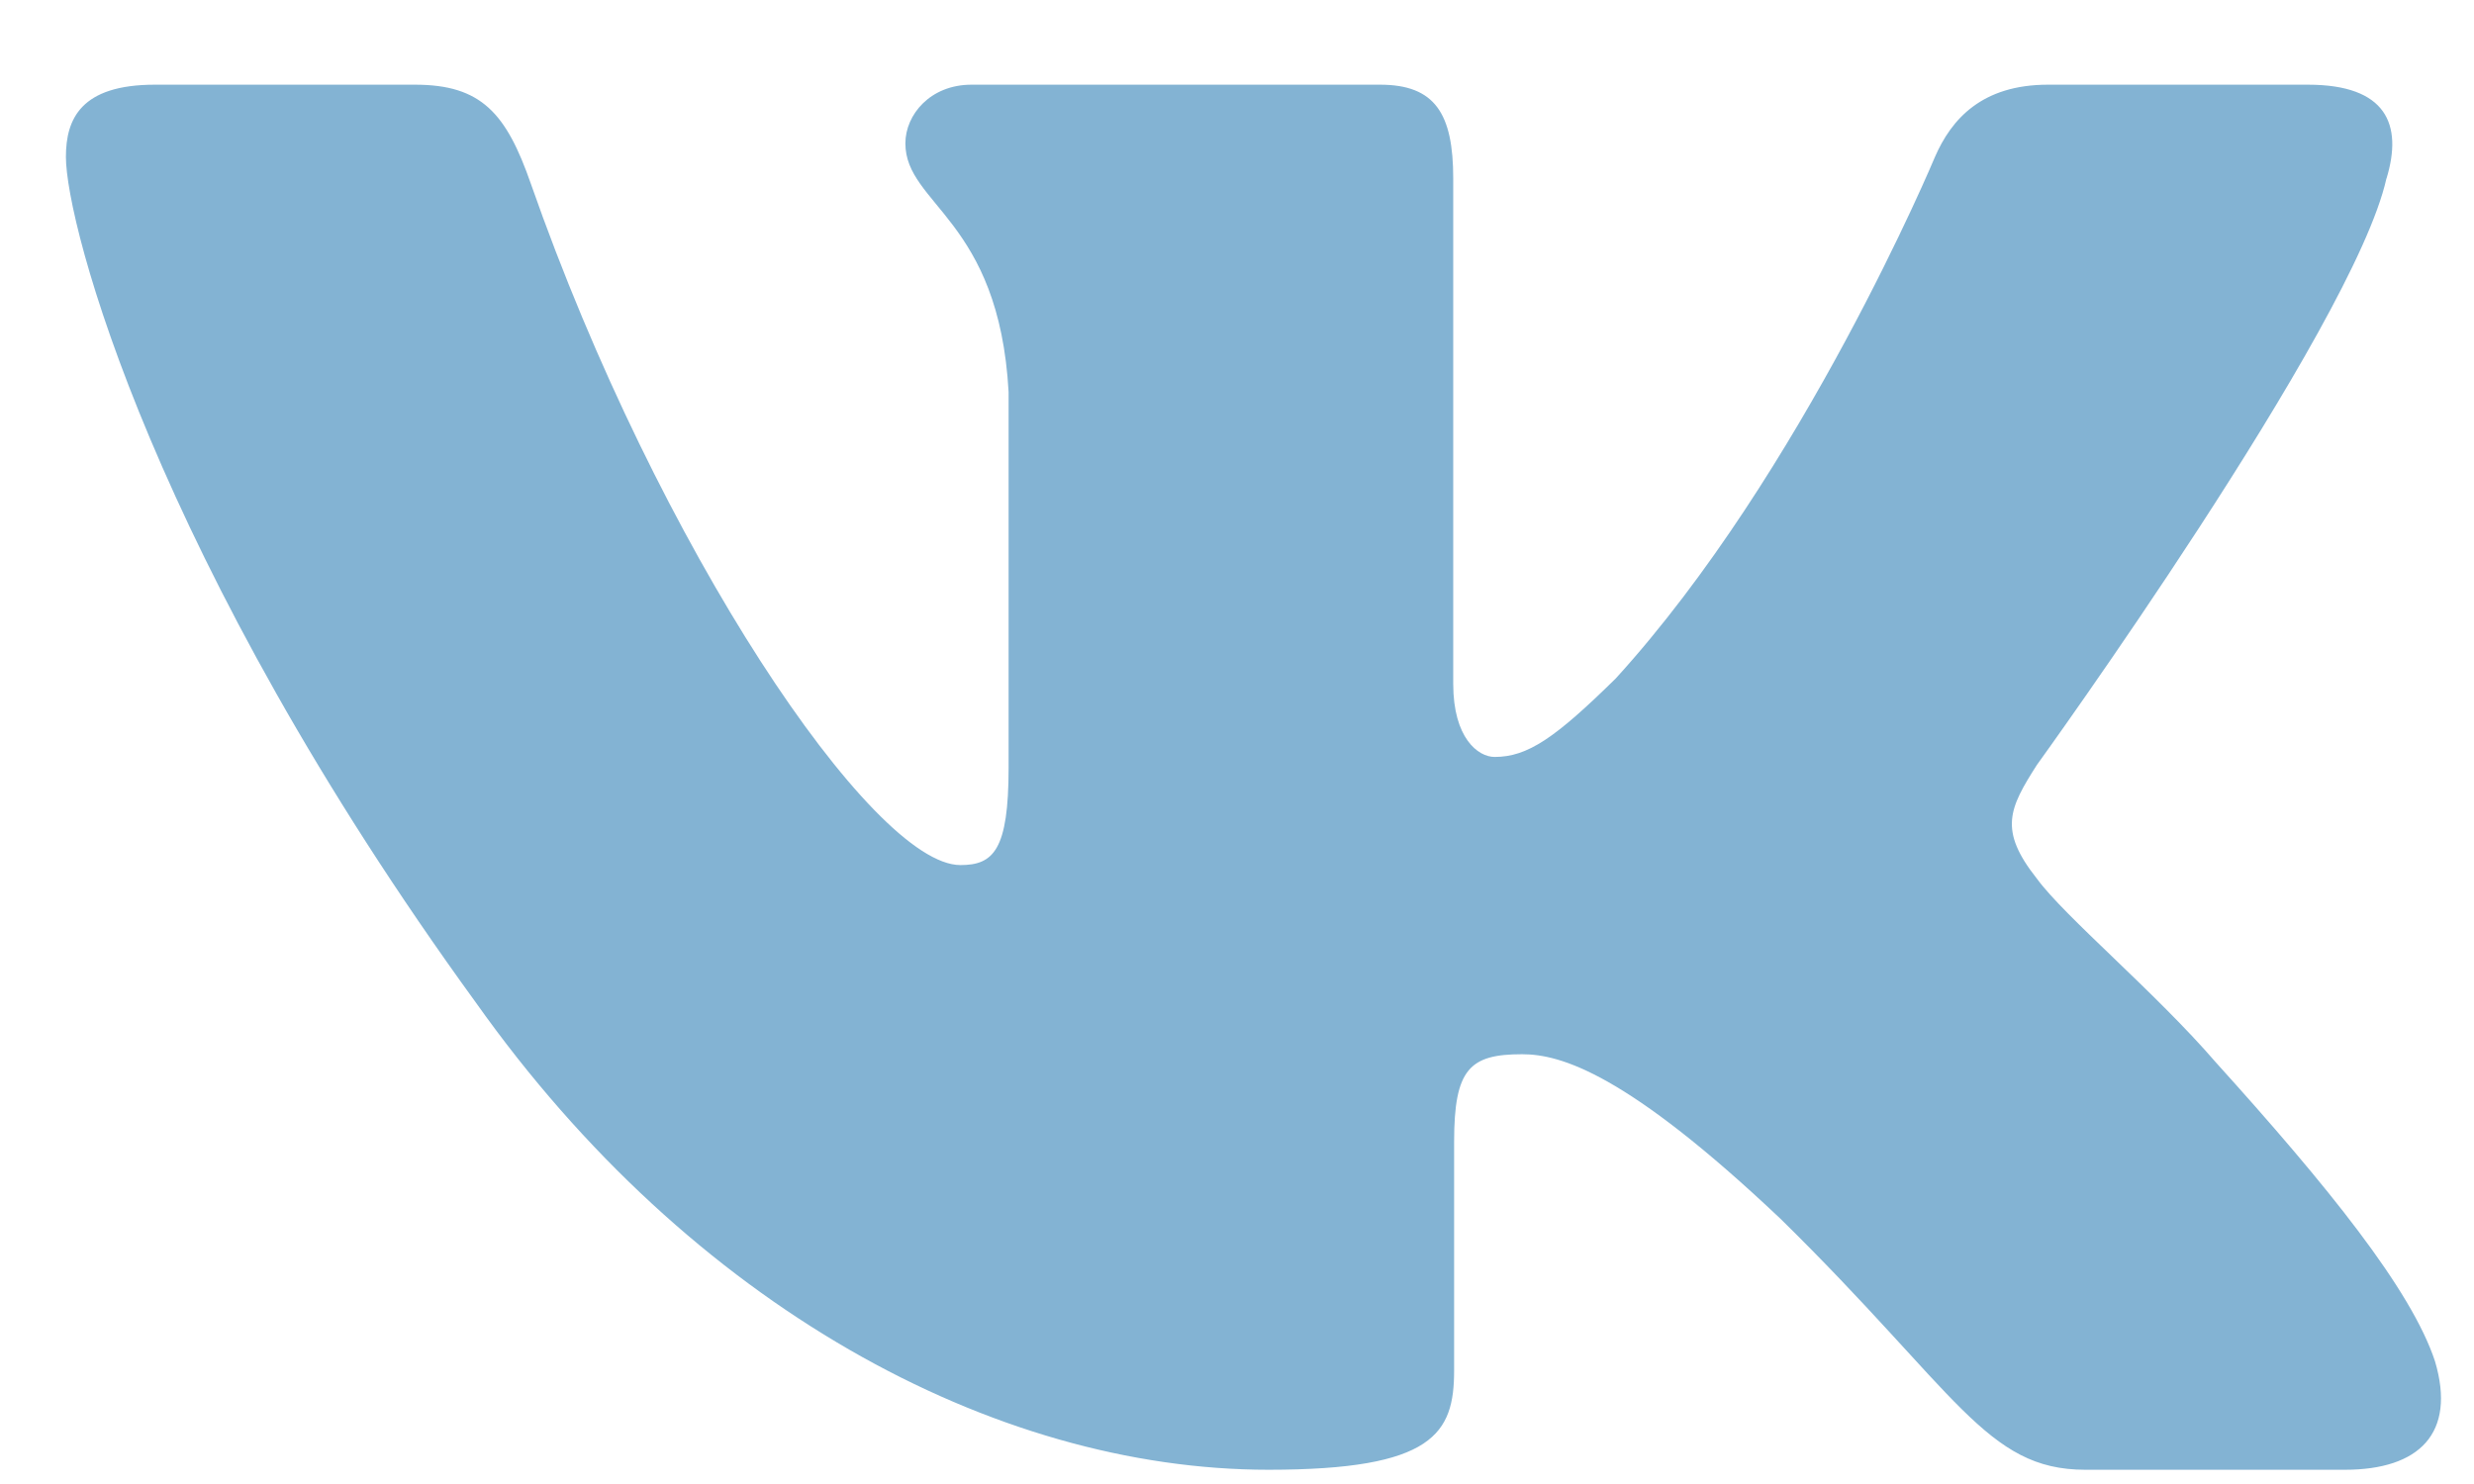
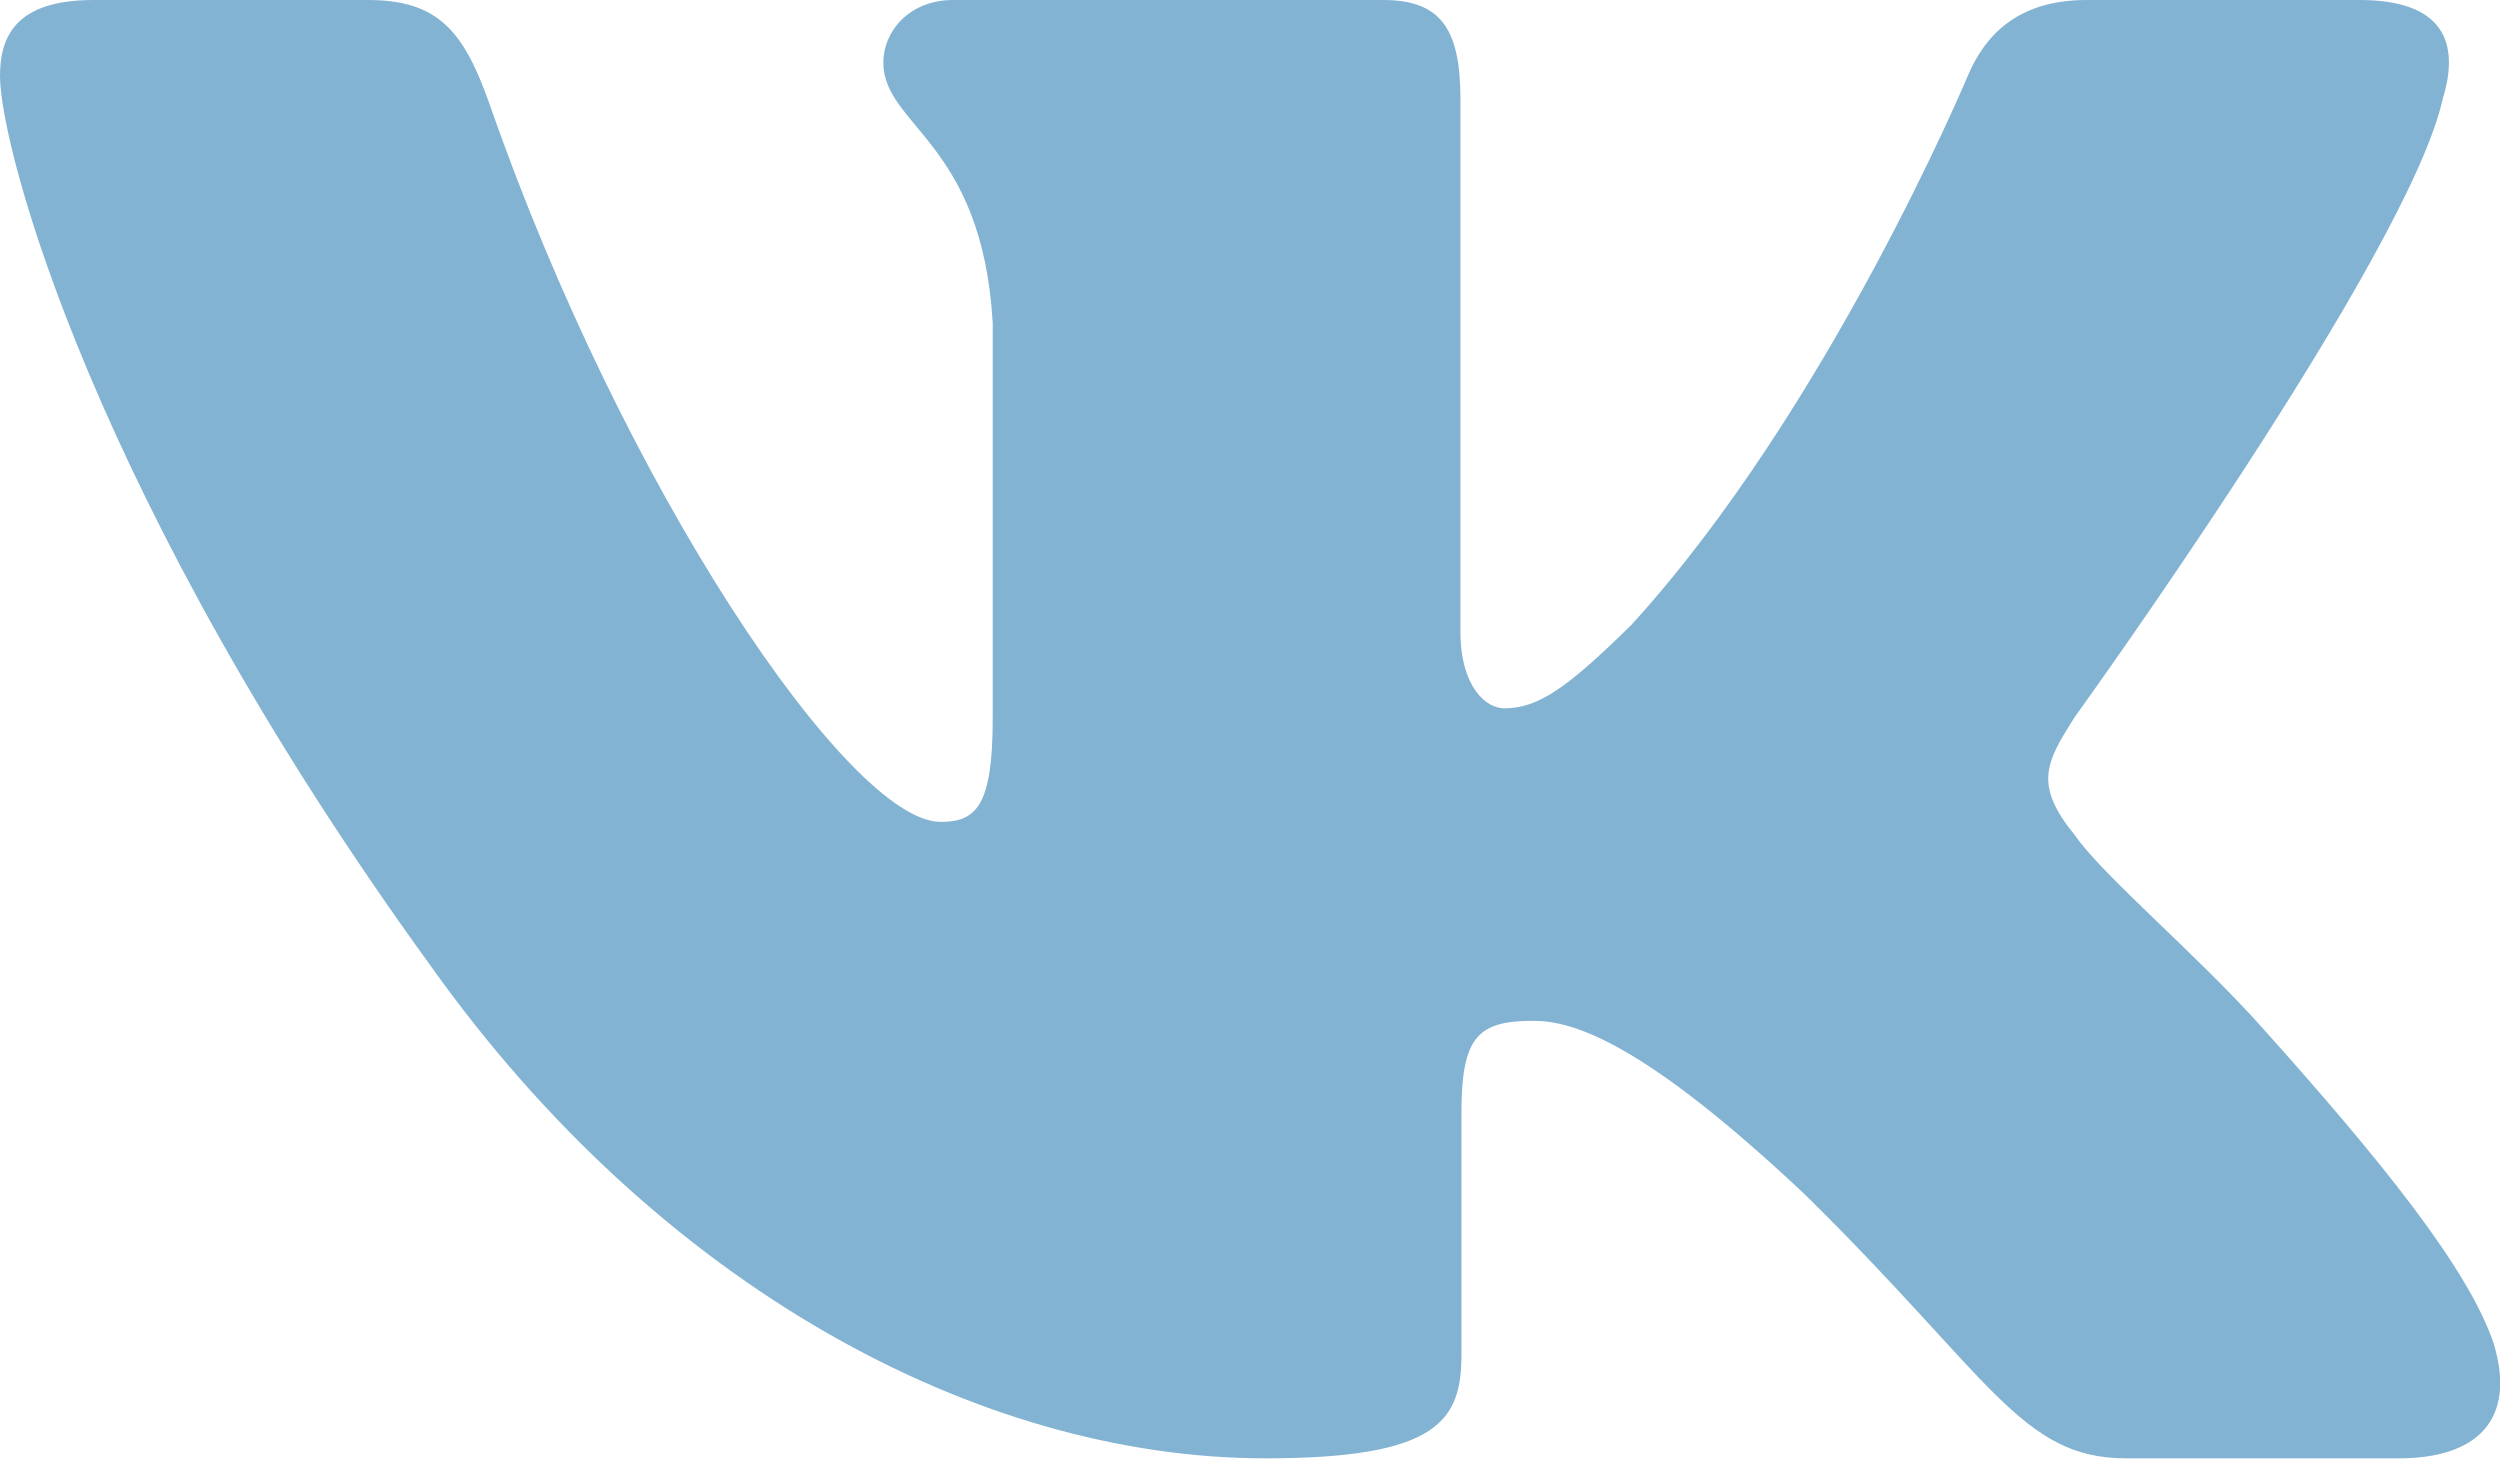
- <svg xmlns="http://www.w3.org/2000/svg" width="25" height="15" viewBox="0 0 25 15" fill="none">
-   <path fill-rule="evenodd" clip-rule="evenodd" d="M24.116 1.804C24.282 1.258 24.116 0.856 23.321 0.856H20.696C20.028 0.856 19.72 1.203 19.553 1.586C19.553 1.586 18.218 4.782 16.327 6.858C15.715 7.46 15.437 7.651 15.103 7.651C14.936 7.651 14.685 7.46 14.685 6.913V1.804C14.685 1.148 14.501 0.856 13.945 0.856H9.817C9.4 0.856 9.149 1.16 9.149 1.449C9.149 2.07 10.095 2.214 10.192 3.962V7.76C10.192 8.593 10.039 8.744 9.705 8.744C8.815 8.744 6.65 5.533 5.365 1.859C5.116 1.144 4.864 0.856 4.193 0.856H1.566C0.816 0.856 0.666 1.203 0.666 1.586C0.666 2.268 1.556 5.656 4.811 10.137C6.981 13.197 10.036 14.856 12.819 14.856C14.488 14.856 14.694 14.488 14.694 13.853V11.54C14.694 10.803 14.852 10.656 15.381 10.656C15.771 10.656 16.438 10.848 17.996 12.323C19.776 14.072 20.069 14.856 21.071 14.856H23.696C24.446 14.856 24.822 14.488 24.606 13.76C24.368 13.036 23.518 11.985 22.391 10.738C21.779 10.028 20.861 9.263 20.582 8.88C20.193 8.389 20.304 8.17 20.582 7.733C20.582 7.733 23.782 3.307 24.115 1.804H24.116Z" fill="#83B3D3" />
+ <svg xmlns="http://www.w3.org/2000/svg" width="24" height="14" viewBox="0 0 24 14" fill="none">
+   <path fill-rule="evenodd" clip-rule="evenodd" d="M23.45.95c.17-.55 0-.95-.8-.95h-2.62c-.67 0-.98.35-1.14.73 0 0-1.34 3.2-3.23 5.27-.61.6-.89.8-1.22.8-.17 0-.42-.2-.42-.74V.95c0-.66-.18-.95-.74-.95H9.15c-.42 0-.67.3-.67.6 0 .61.95.76 1.05 2.5v3.8c0 .84-.16.99-.5.99-.88 0-3.05-3.21-4.33-6.89-.25-.71-.5-1-1.17-1H.9C.15 0 0 .35 0 .73c0 .68.89 4.07 4.14 8.55C6.32 12.34 9.38 14 12.15 14c1.67 0 1.88-.37 1.88-1v-2.32c0-.73.16-.88.69-.88.38 0 1.05.2 2.61 1.67C19.11 13.22 19.4 14 20.41 14h2.62c.75 0 1.13-.37.91-1.1-.24-.72-1.09-1.77-2.21-3.02-.62-.7-1.54-1.47-1.81-1.86-.4-.49-.28-.7 0-1.14 0 0 3.2-4.43 3.53-5.93Z" fill="#83B3D3" />
</svg>
